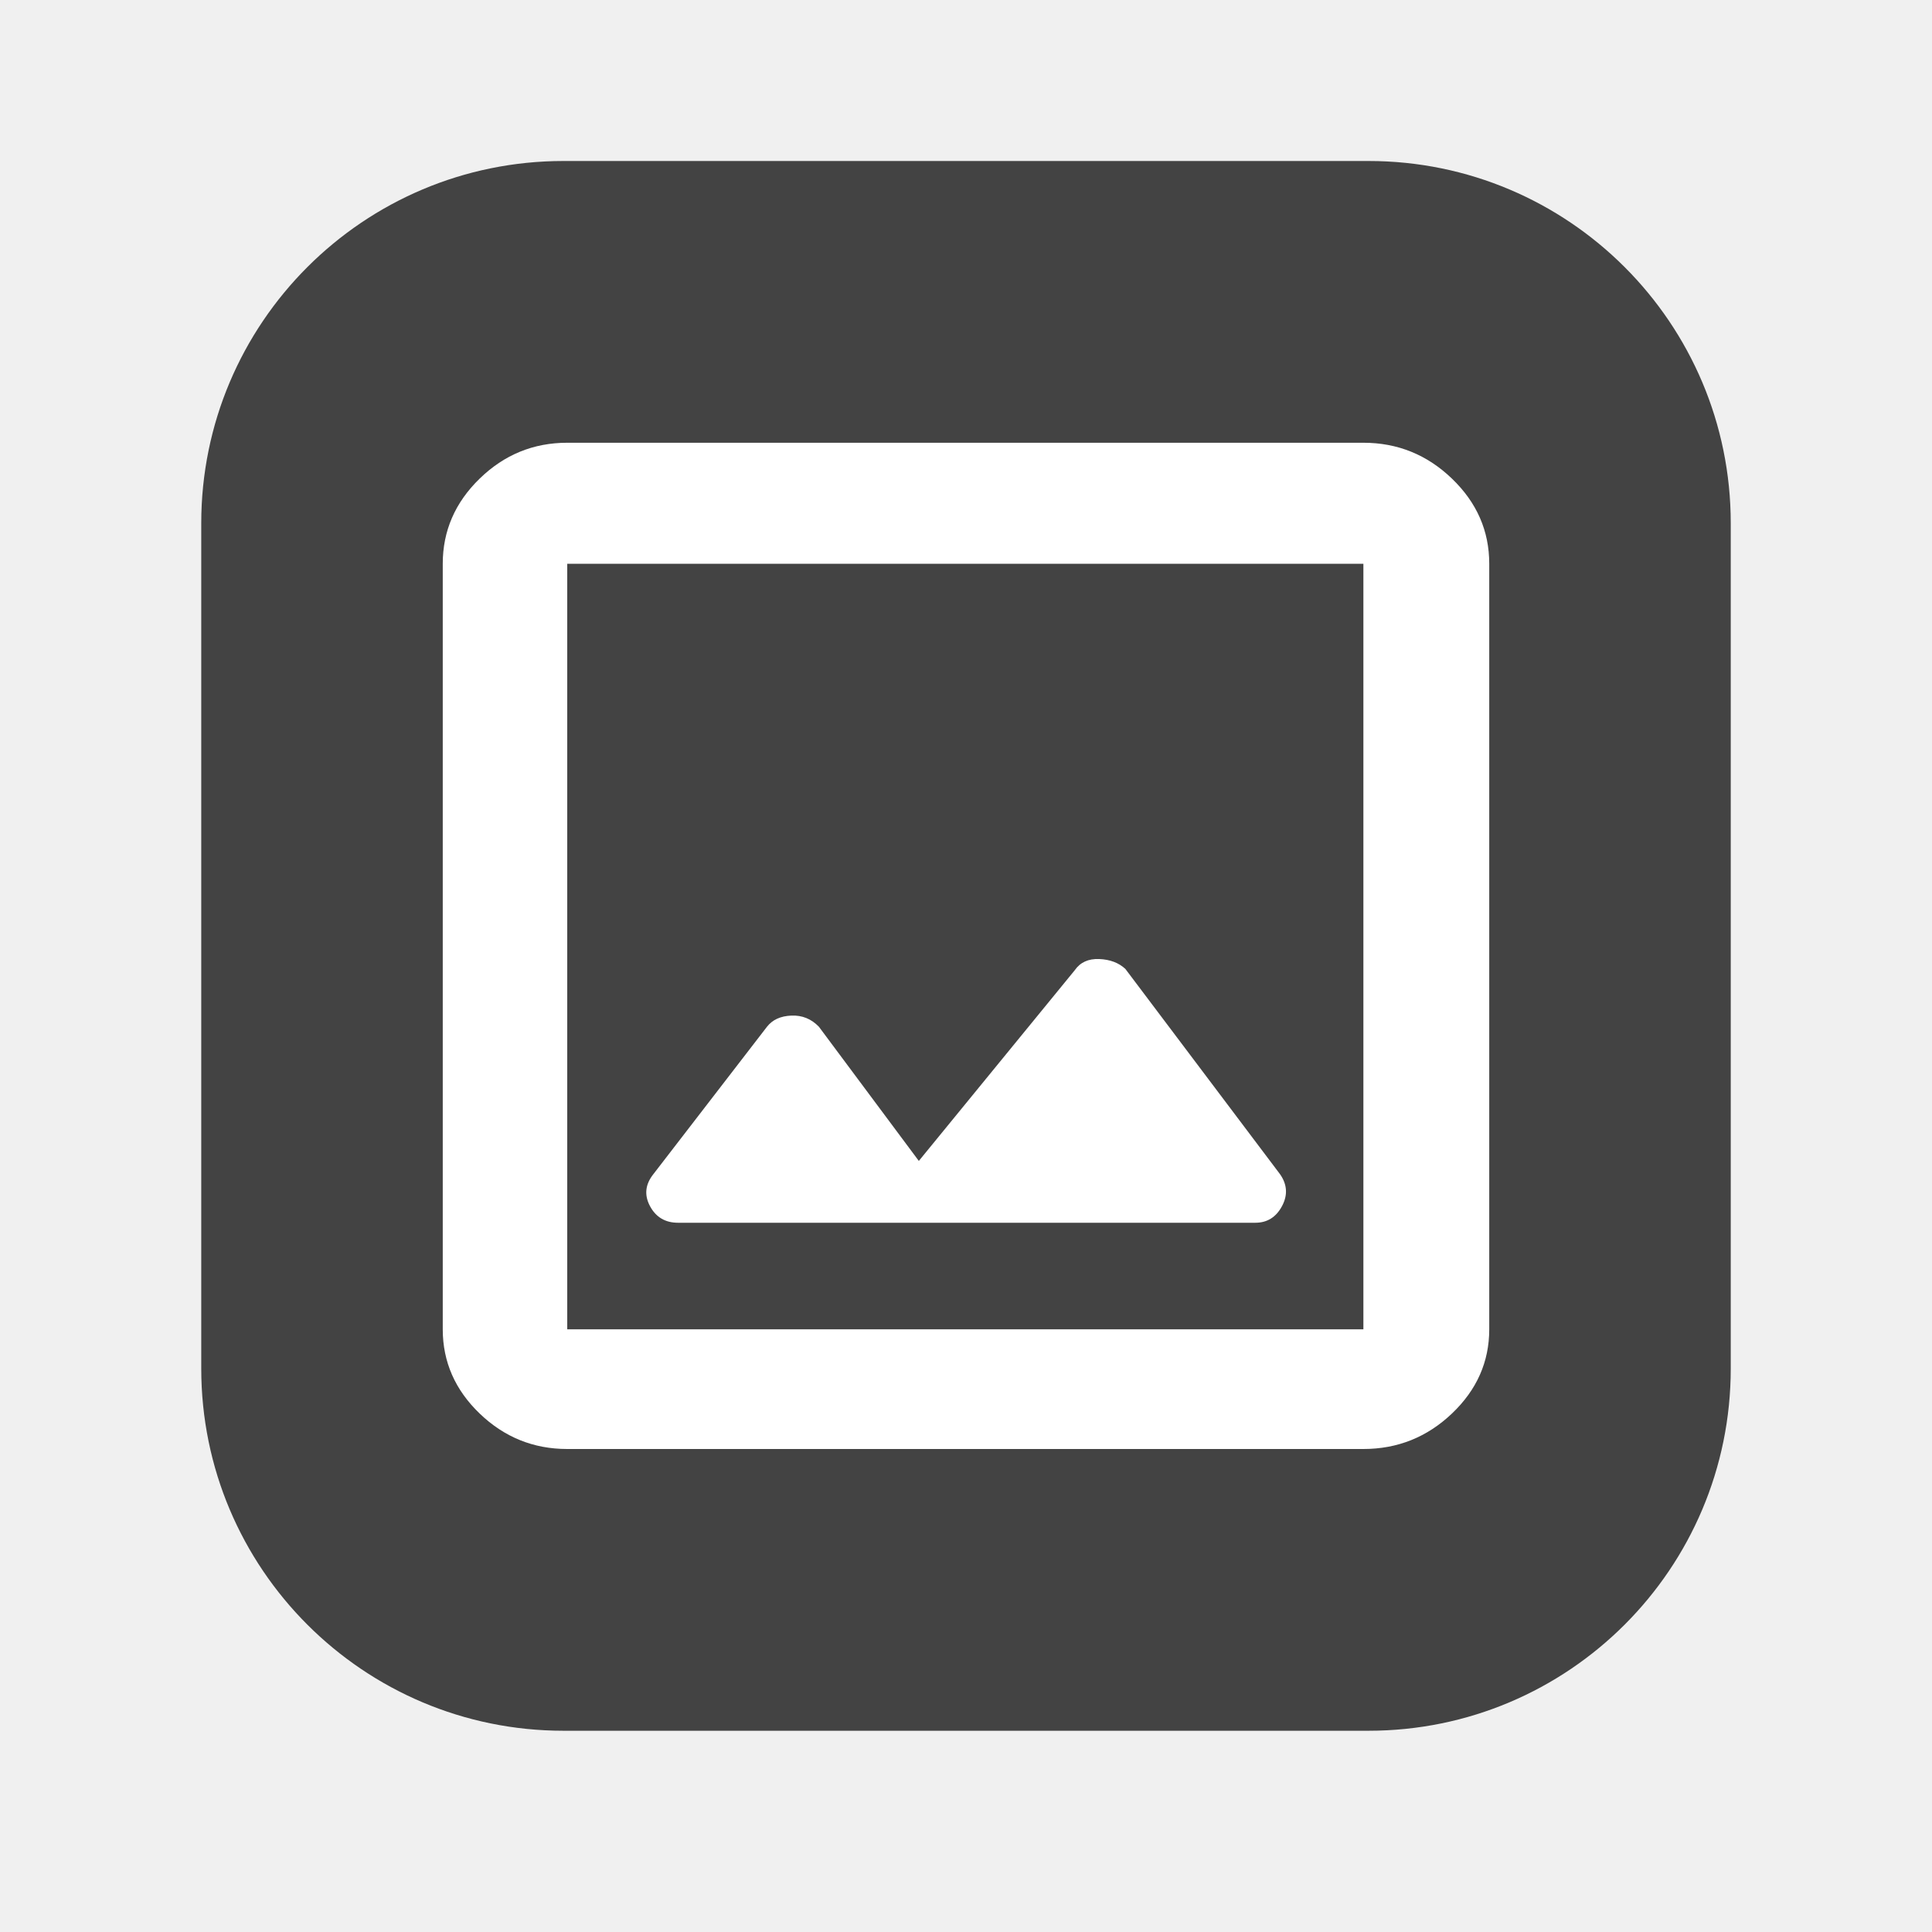
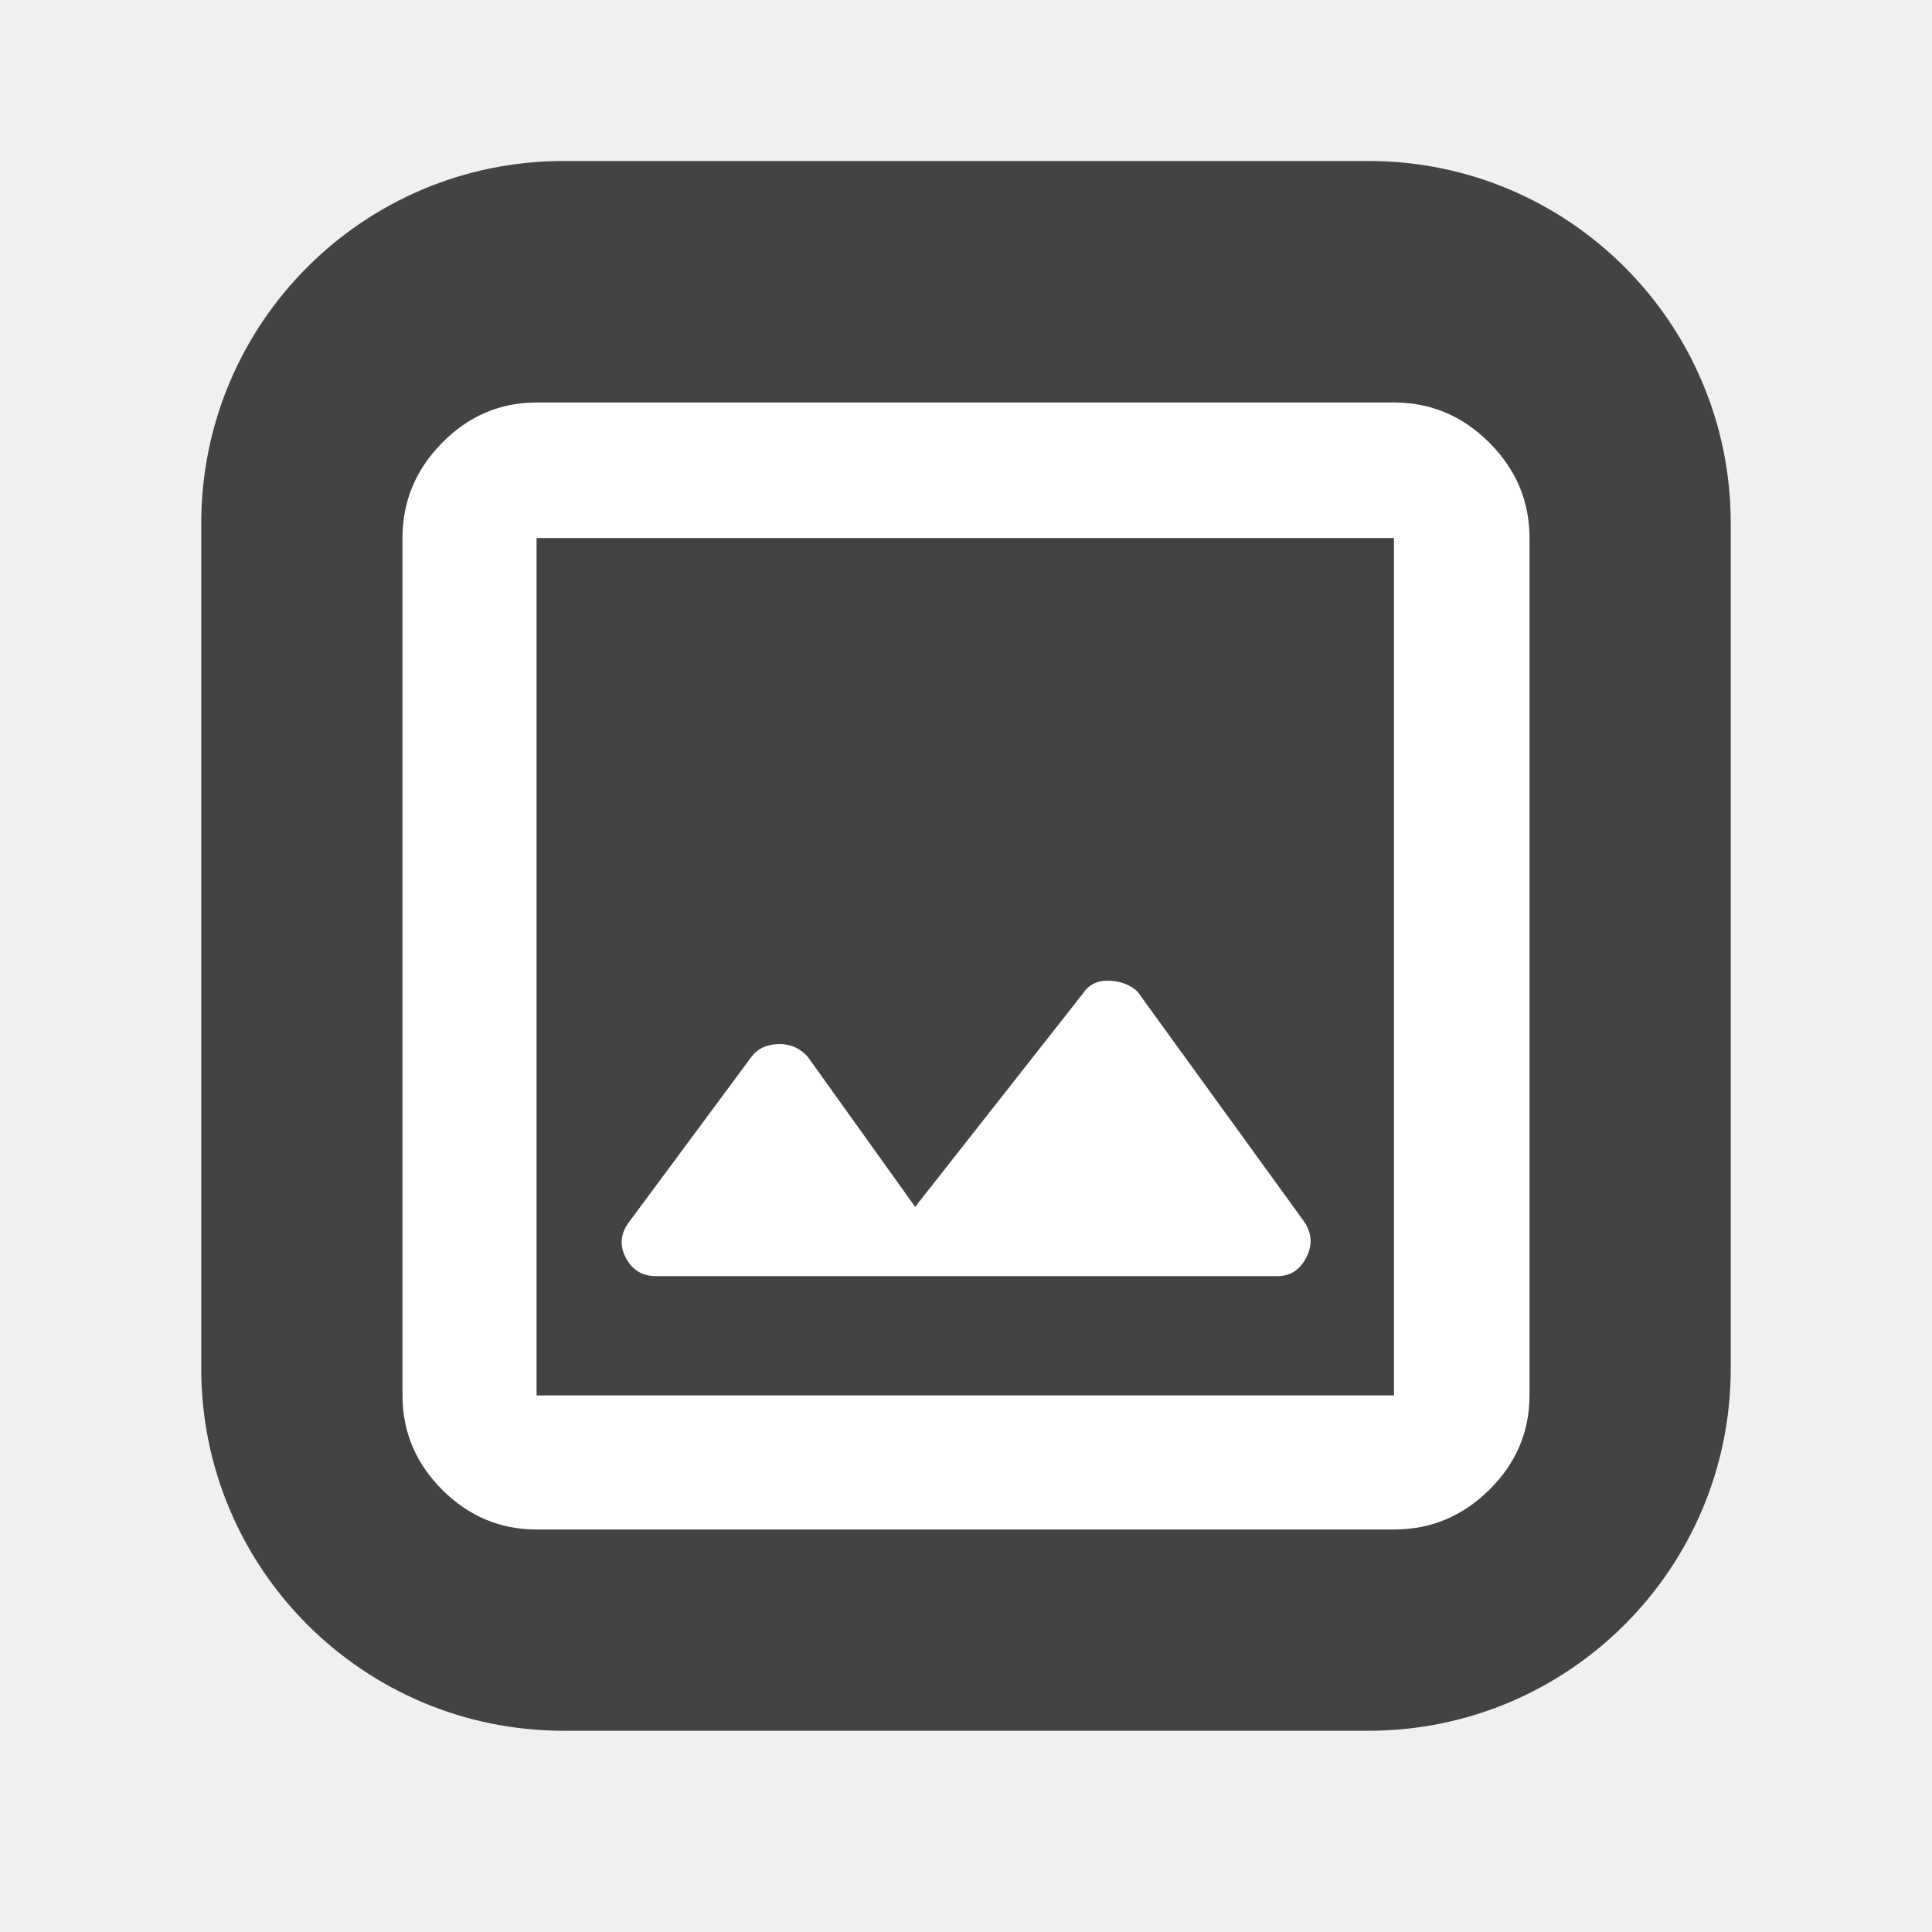
<svg xmlns="http://www.w3.org/2000/svg" width="48" height="48" viewBox="0 0 48 48" fill="none">
  <rect x="5" y="4" width="38" height="39" rx="9" fill="#434343" />
-   <path d="M14.093 36C13.253 36 12.528 35.706 11.917 35.119C11.306 34.531 11 33.833 11 33.026V14.007C11 13.19 11.306 12.485 11.917 11.891C12.528 11.297 13.253 11 14.093 11H33.873C34.722 11 35.455 11.297 36.073 11.891C36.691 12.485 37 13.19 37 14.007V33.026C37 33.833 36.691 34.531 36.073 35.119C35.455 35.706 34.722 36 33.873 36H14.093ZM14.093 33.026H33.873V14.007H14.093V33.026ZM16.846 30.379H31.188C31.483 30.379 31.704 30.241 31.851 29.966C31.998 29.691 31.981 29.426 31.8 29.17L27.959 24.072C27.794 23.919 27.577 23.838 27.309 23.827C27.04 23.816 26.838 23.909 26.702 24.105L22.828 28.843L20.346 25.51C20.158 25.314 19.93 25.221 19.662 25.232C19.393 25.243 19.191 25.335 19.055 25.51L16.234 29.17C16.03 29.426 16.002 29.691 16.149 29.966C16.296 30.241 16.529 30.379 16.846 30.379Z" fill="white" />
+   <path d="M13.331 38C12.427 38 11.646 37.671 10.987 37.013C10.329 36.355 10 35.573 10 34.669V13.367C10 12.453 10.329 11.664 10.987 10.998C11.646 10.333 12.427 10 13.331 10H34.633C35.547 10 36.337 10.333 37.002 10.998C37.667 11.664 38 12.453 38 13.367V34.669C38 35.573 37.667 36.355 37.002 37.013C36.337 37.671 35.547 38 34.633 38H13.331ZM13.331 34.669H34.633V13.367H13.331V34.669ZM16.295 31.705H31.741C32.058 31.705 32.296 31.55 32.455 31.242C32.614 30.934 32.595 30.637 32.4 30.35L28.264 24.64C28.086 24.47 27.852 24.378 27.563 24.366C27.274 24.354 27.056 24.457 26.91 24.677L22.737 29.984L20.065 26.251C19.863 26.031 19.617 25.928 19.328 25.94C19.039 25.952 18.821 26.056 18.674 26.251L15.637 30.35C15.417 30.637 15.386 30.934 15.545 31.242C15.704 31.55 15.954 31.705 16.295 31.705Z" fill="white" />
</svg>
